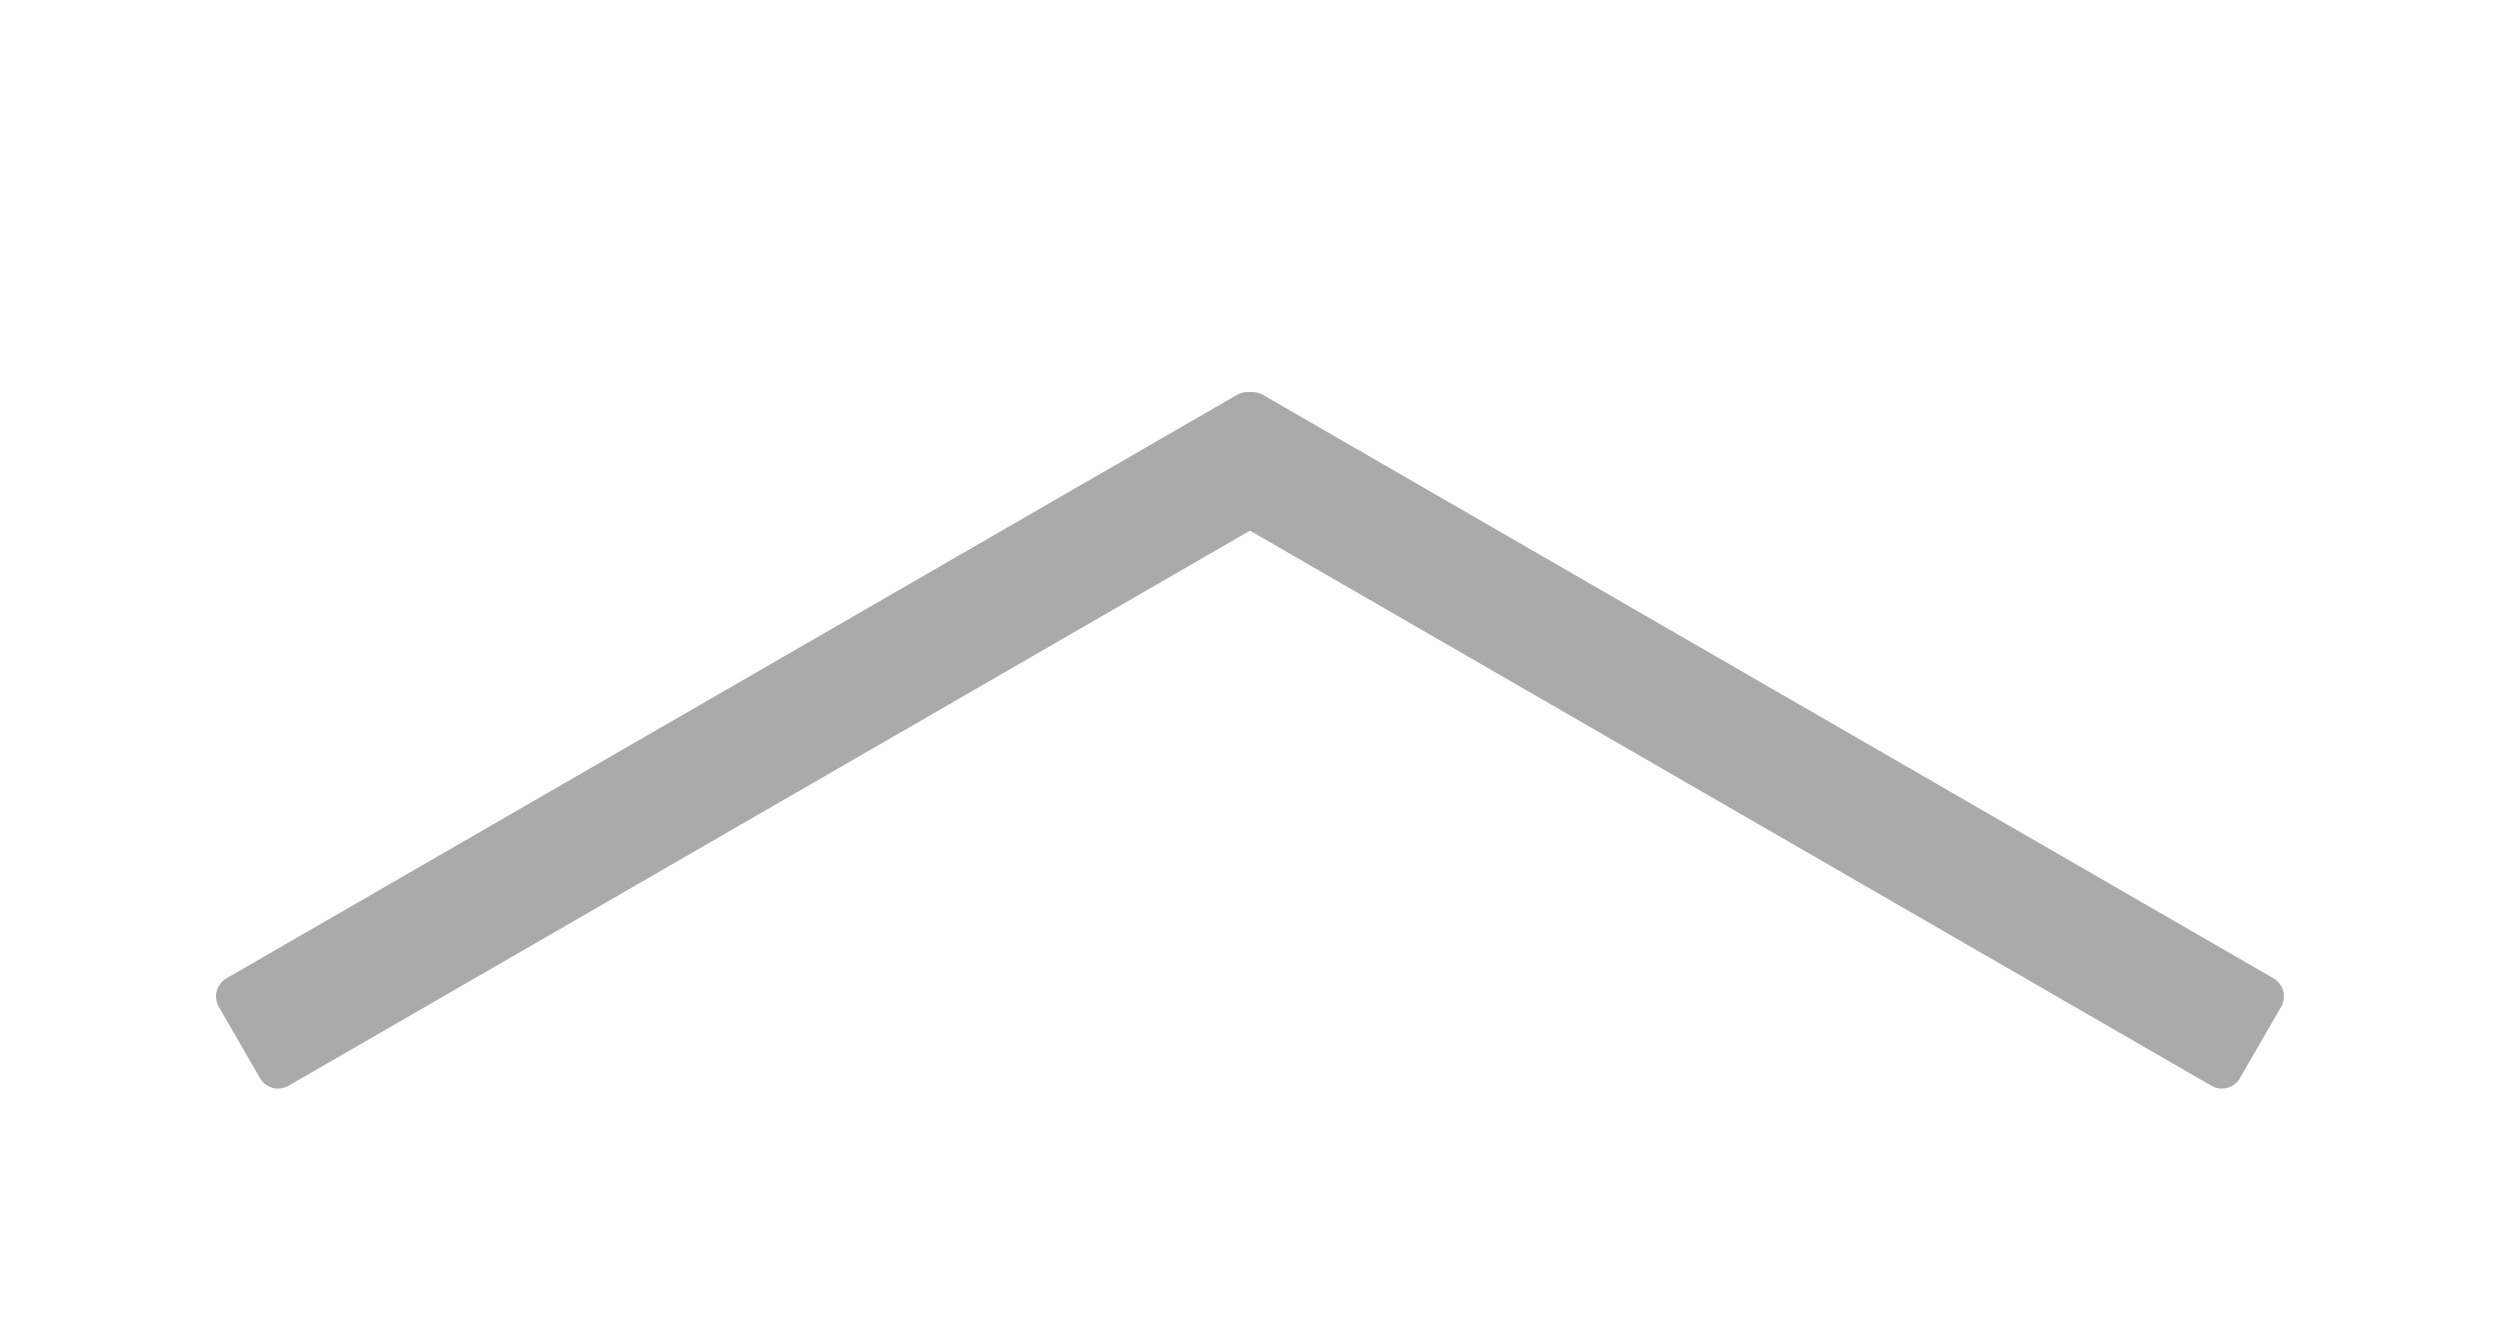
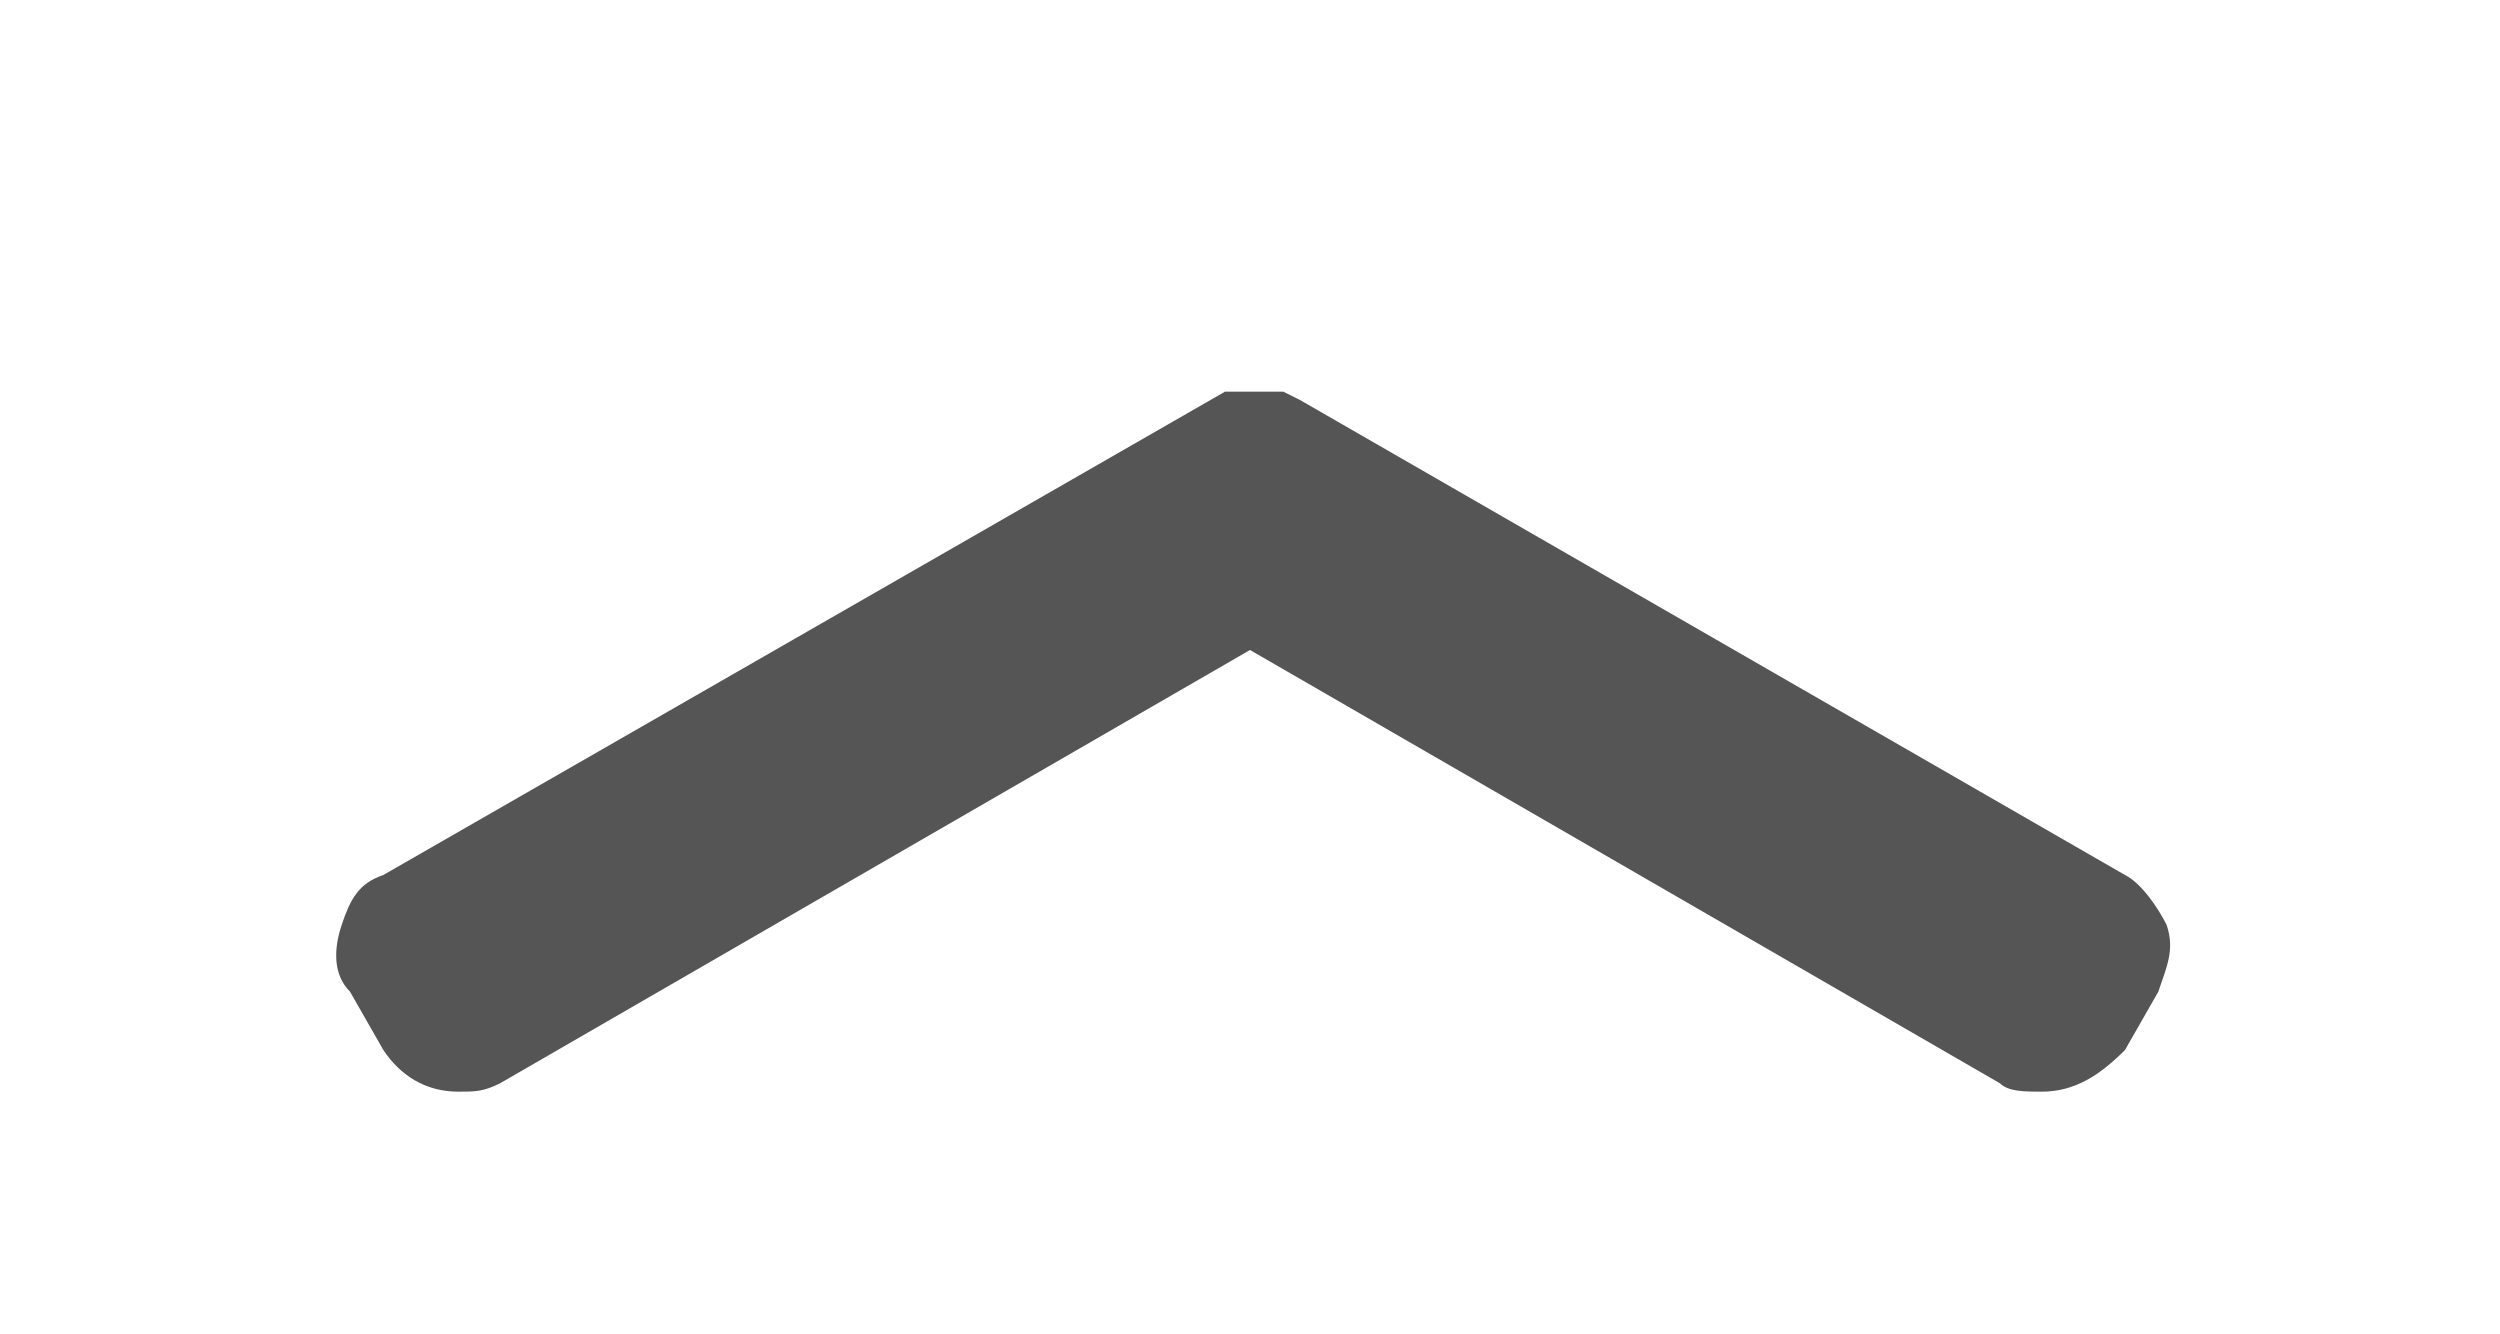
- <svg xmlns="http://www.w3.org/2000/svg" width="30" height="16" viewBox="0 0 30 16">
-   <rect width="14.503" height="1.489" rx=".25" ry=".25" x="15.244" y="-3.474" transform="rotate(30)" fill="#aaa" />
-   <rect width="14.503" height="1.489" rx=".25" ry=".25" x="-10.736" y="-13.015" transform="matrix(-.866 .5 -.5 -.866 0 0)" fill="#aaa" />
+ <svg xmlns="http://www.w3.org/2000/svg" version="1.1" id="Layer_1" x="0px" y="0px" viewBox="0 0 30 16" enable-background="new 0 0 30 16" xml:space="preserve">
+   <path fill="#555555" d="M24.5,13.1c-0.2,0-0.4,0-0.5-0.1l-9-5.2L6,13c-0.2,0.1-0.3,0.1-0.5,0.1c-0.4,0-0.7-0.2-0.9-0.5l-0.4-0.7  C4,11.7,4,11.4,4.1,11.1c0.1-0.3,0.2-0.5,0.5-0.6l10.1-5.8l0.4,0l0.1,0h0.2l0.2,0.1l9.9,5.7c0.2,0.1,0.4,0.4,0.5,0.6  c0.1,0.3,0,0.5-0.1,0.8l-0.4,0.7C25.2,12.9,24.9,13.1,24.5,13.1z" />
</svg>
